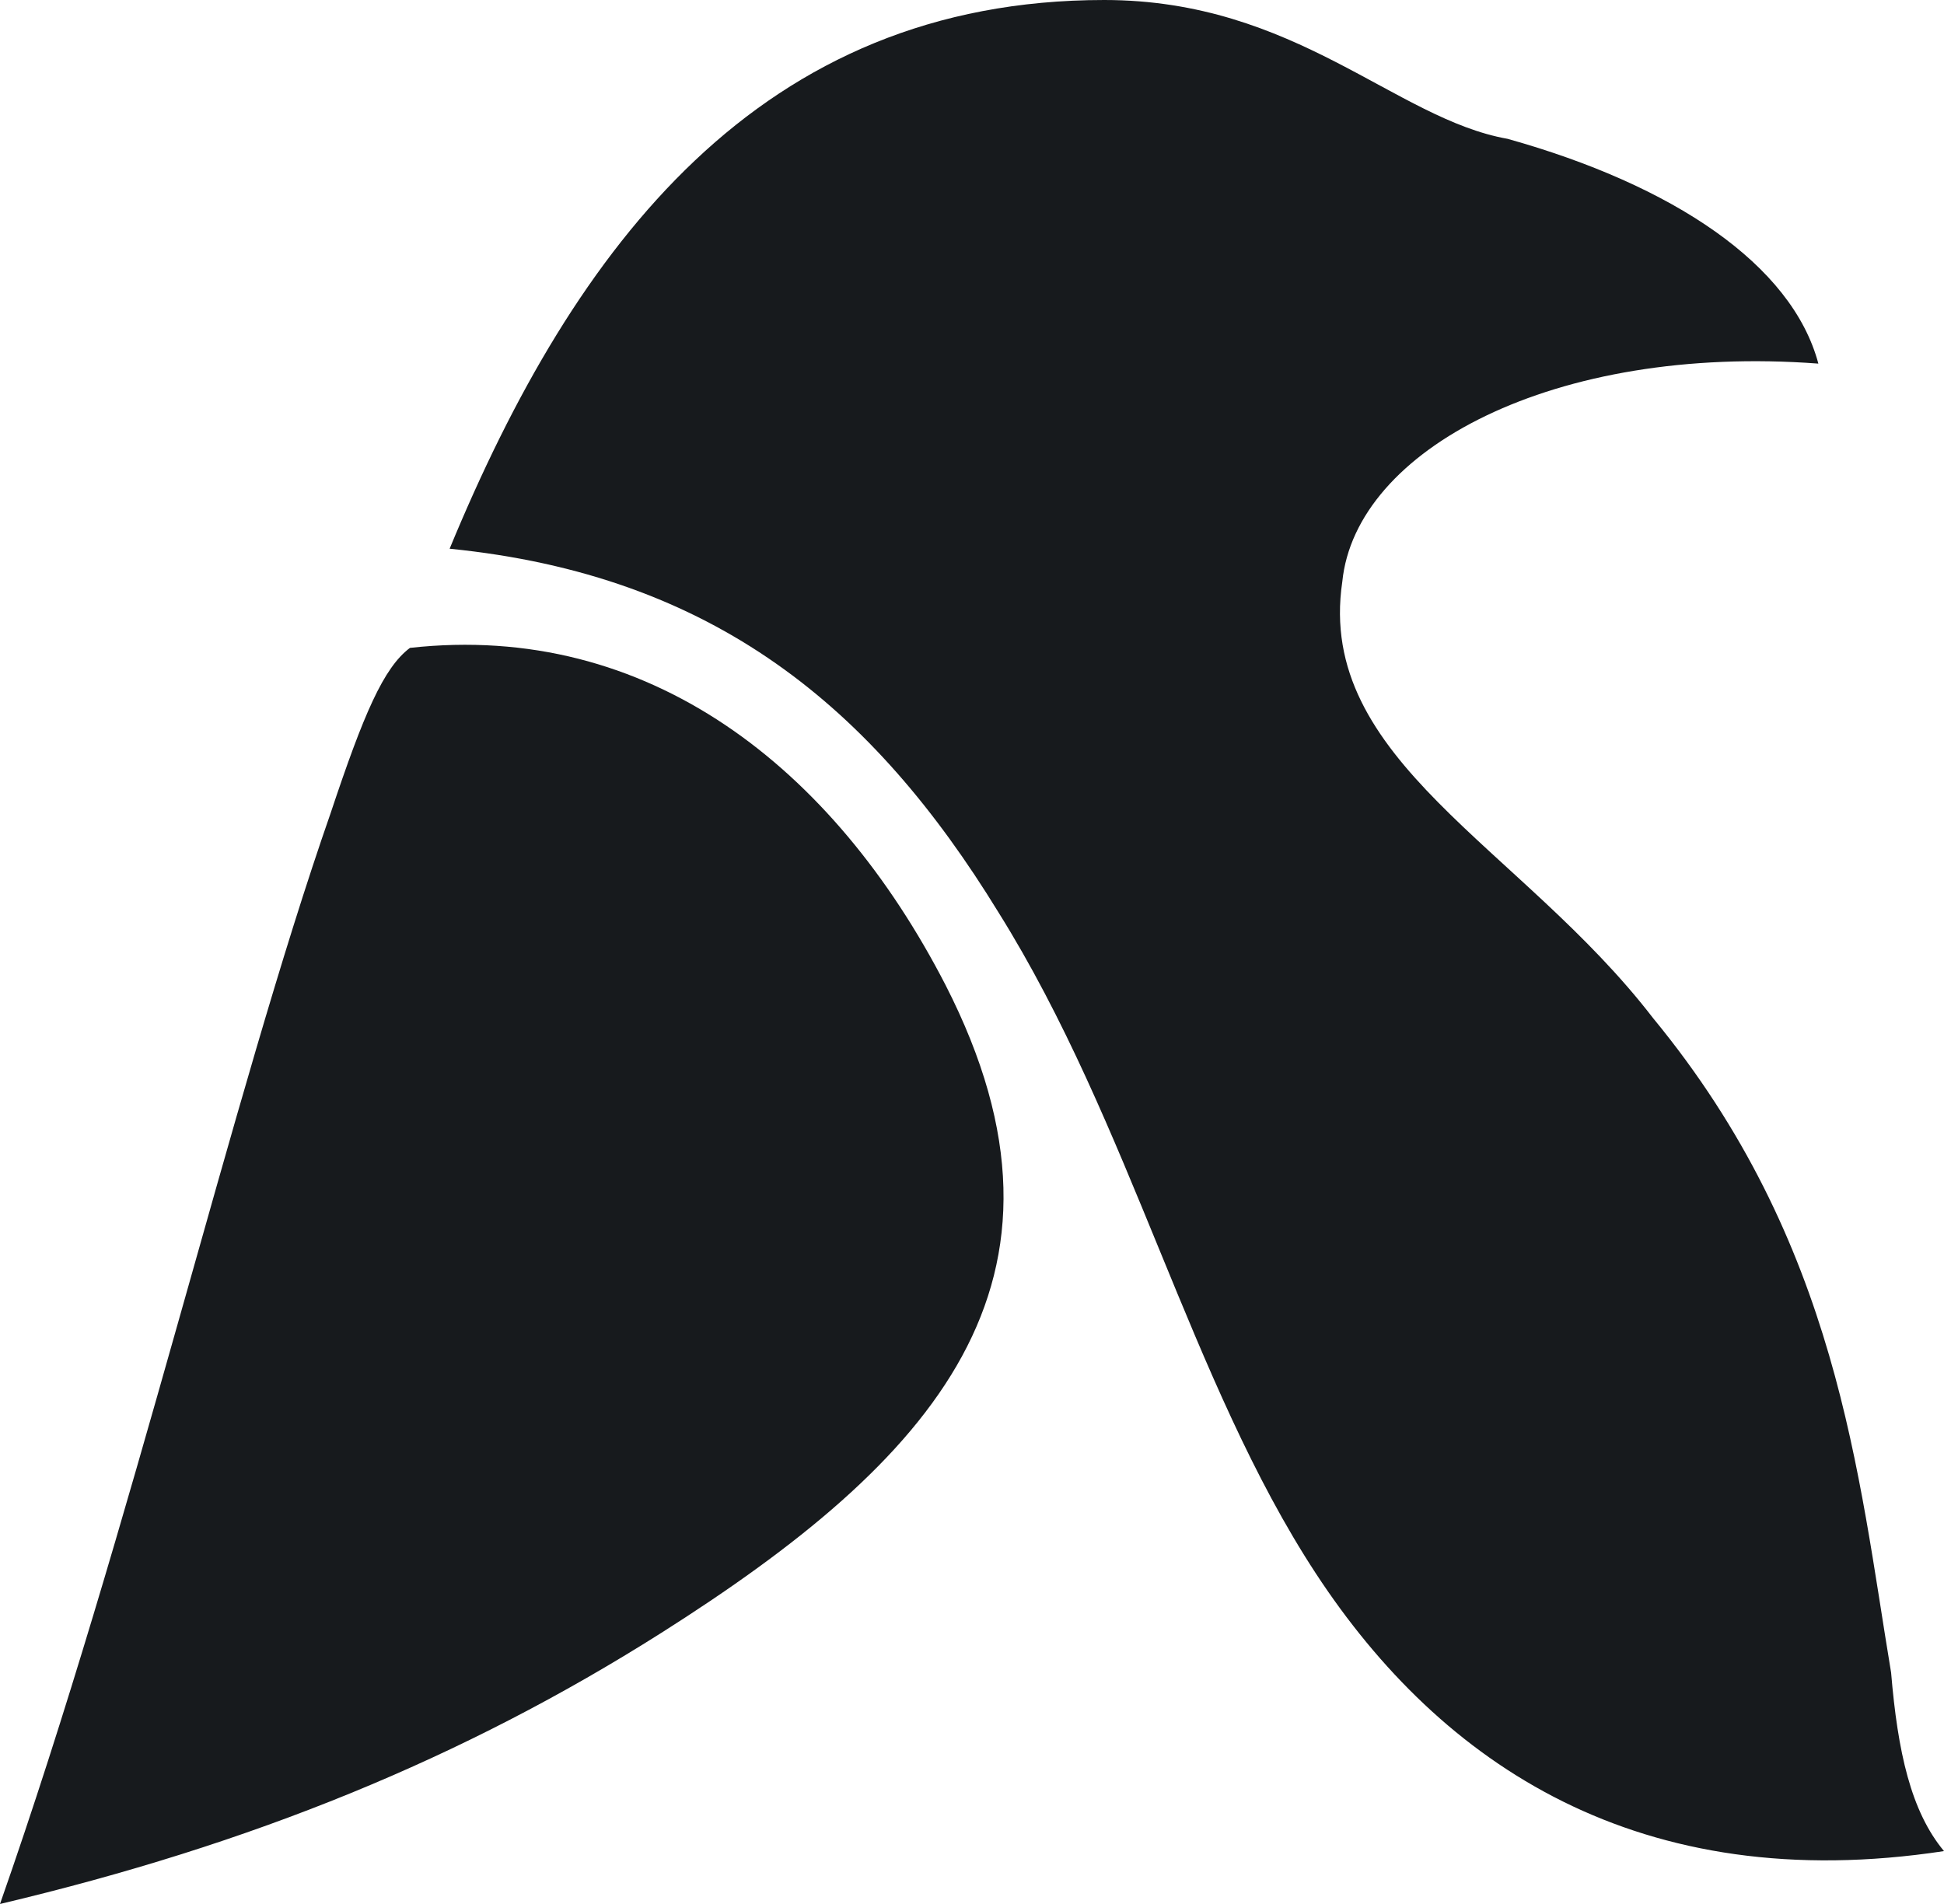
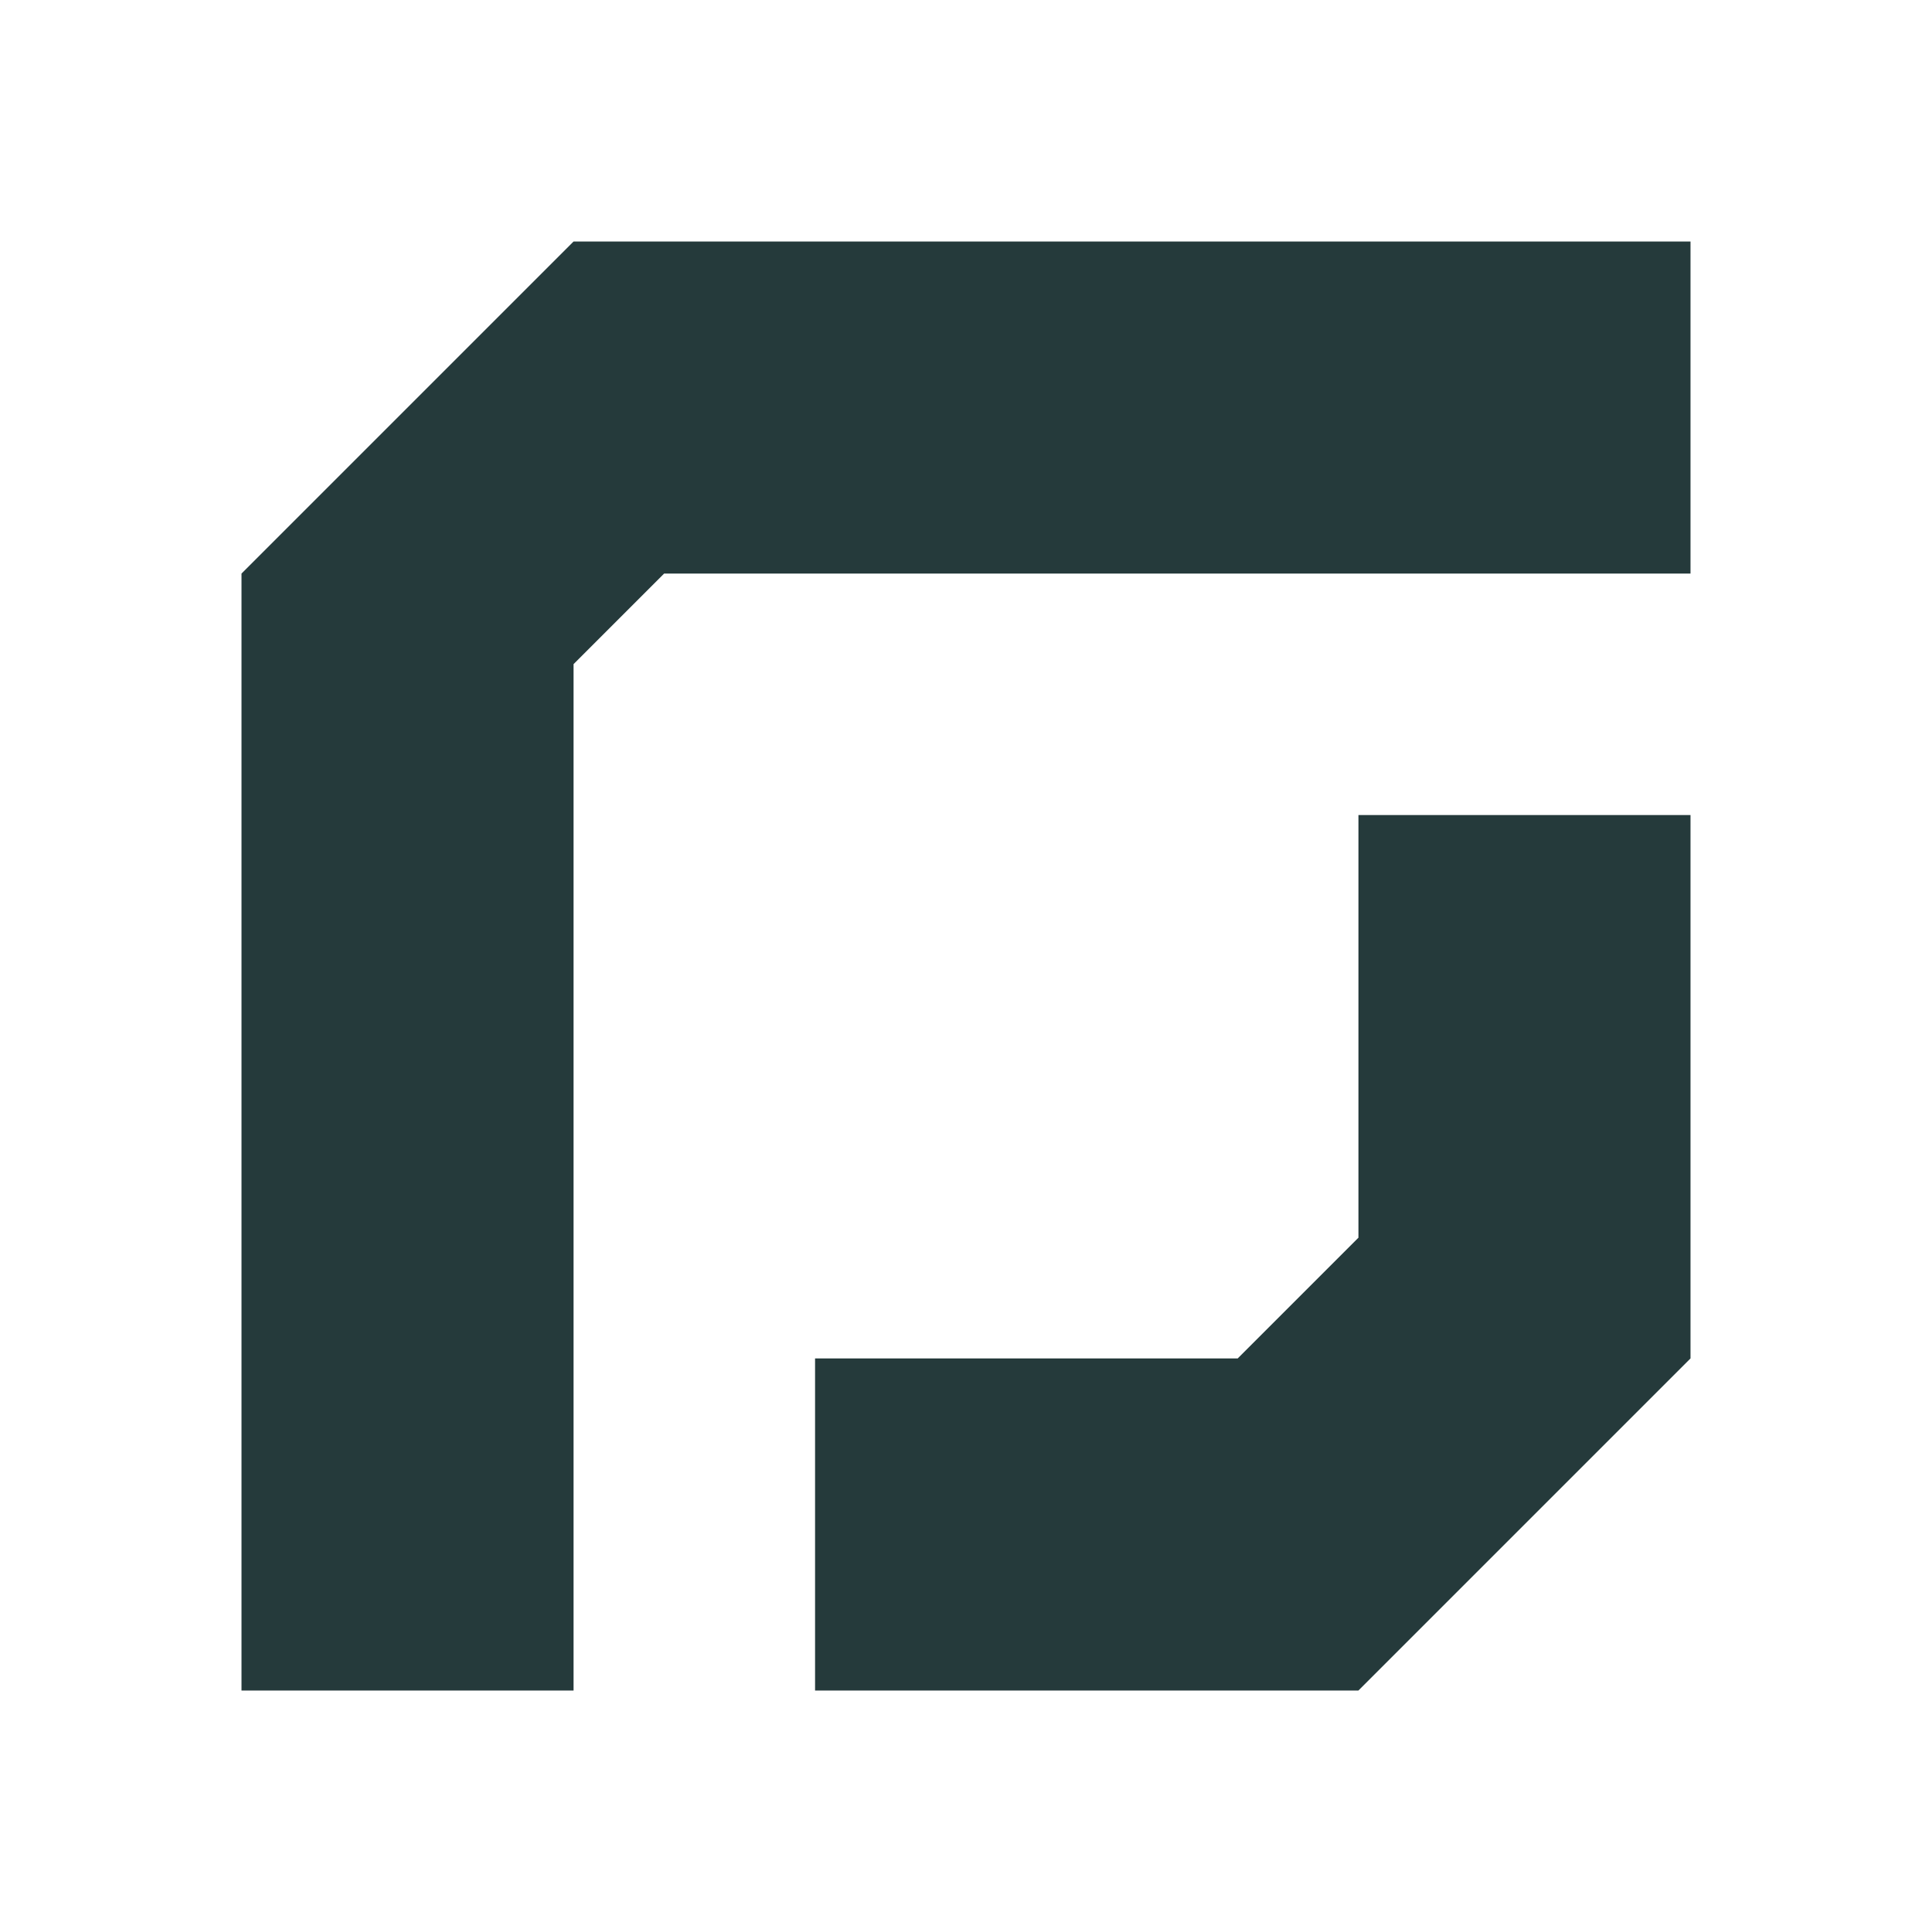
- <svg xmlns="http://www.w3.org/2000/svg" width="294" height="288" viewBox="0 0 294 288" role="img" aria-label="Rookery">
-   <path fill="#171A1D" fill-rule="evenodd" transform="translate(0 0) scale(1)" d="M68 83 C87 37 115 0 167 0 C196 0 211 18 228 21 C253 28 271 40 275 55 C235 52 205 68 203 88 C199 115 230 128 250 154 C278 188 281 223 286 253 C287 265 289 274 294 280 C248 287 218 267 199 238 C180 209 171 170 151 138 C132 107 108 87 68 83 Z M62 98 C98 94 126 116 143 149 C166 194 141 221 100 247 C70 266 38 279 0 288 C20 231 35 166 50 123 C55 108 58 101 62 98 Z" />
+ <svg xmlns="http://www.w3.org/2000/svg" width="256" height="256" viewBox="0 0 256 256" role="img" aria-label="Rookery">
+   <path fill="#253A3B" d="M76 32H224V76H88L76 88V224H32V76Z" />
+   <path fill="#253A3B" d="M180 108H224V180L180 224H108V180H164L180 164Z" />
</svg>
